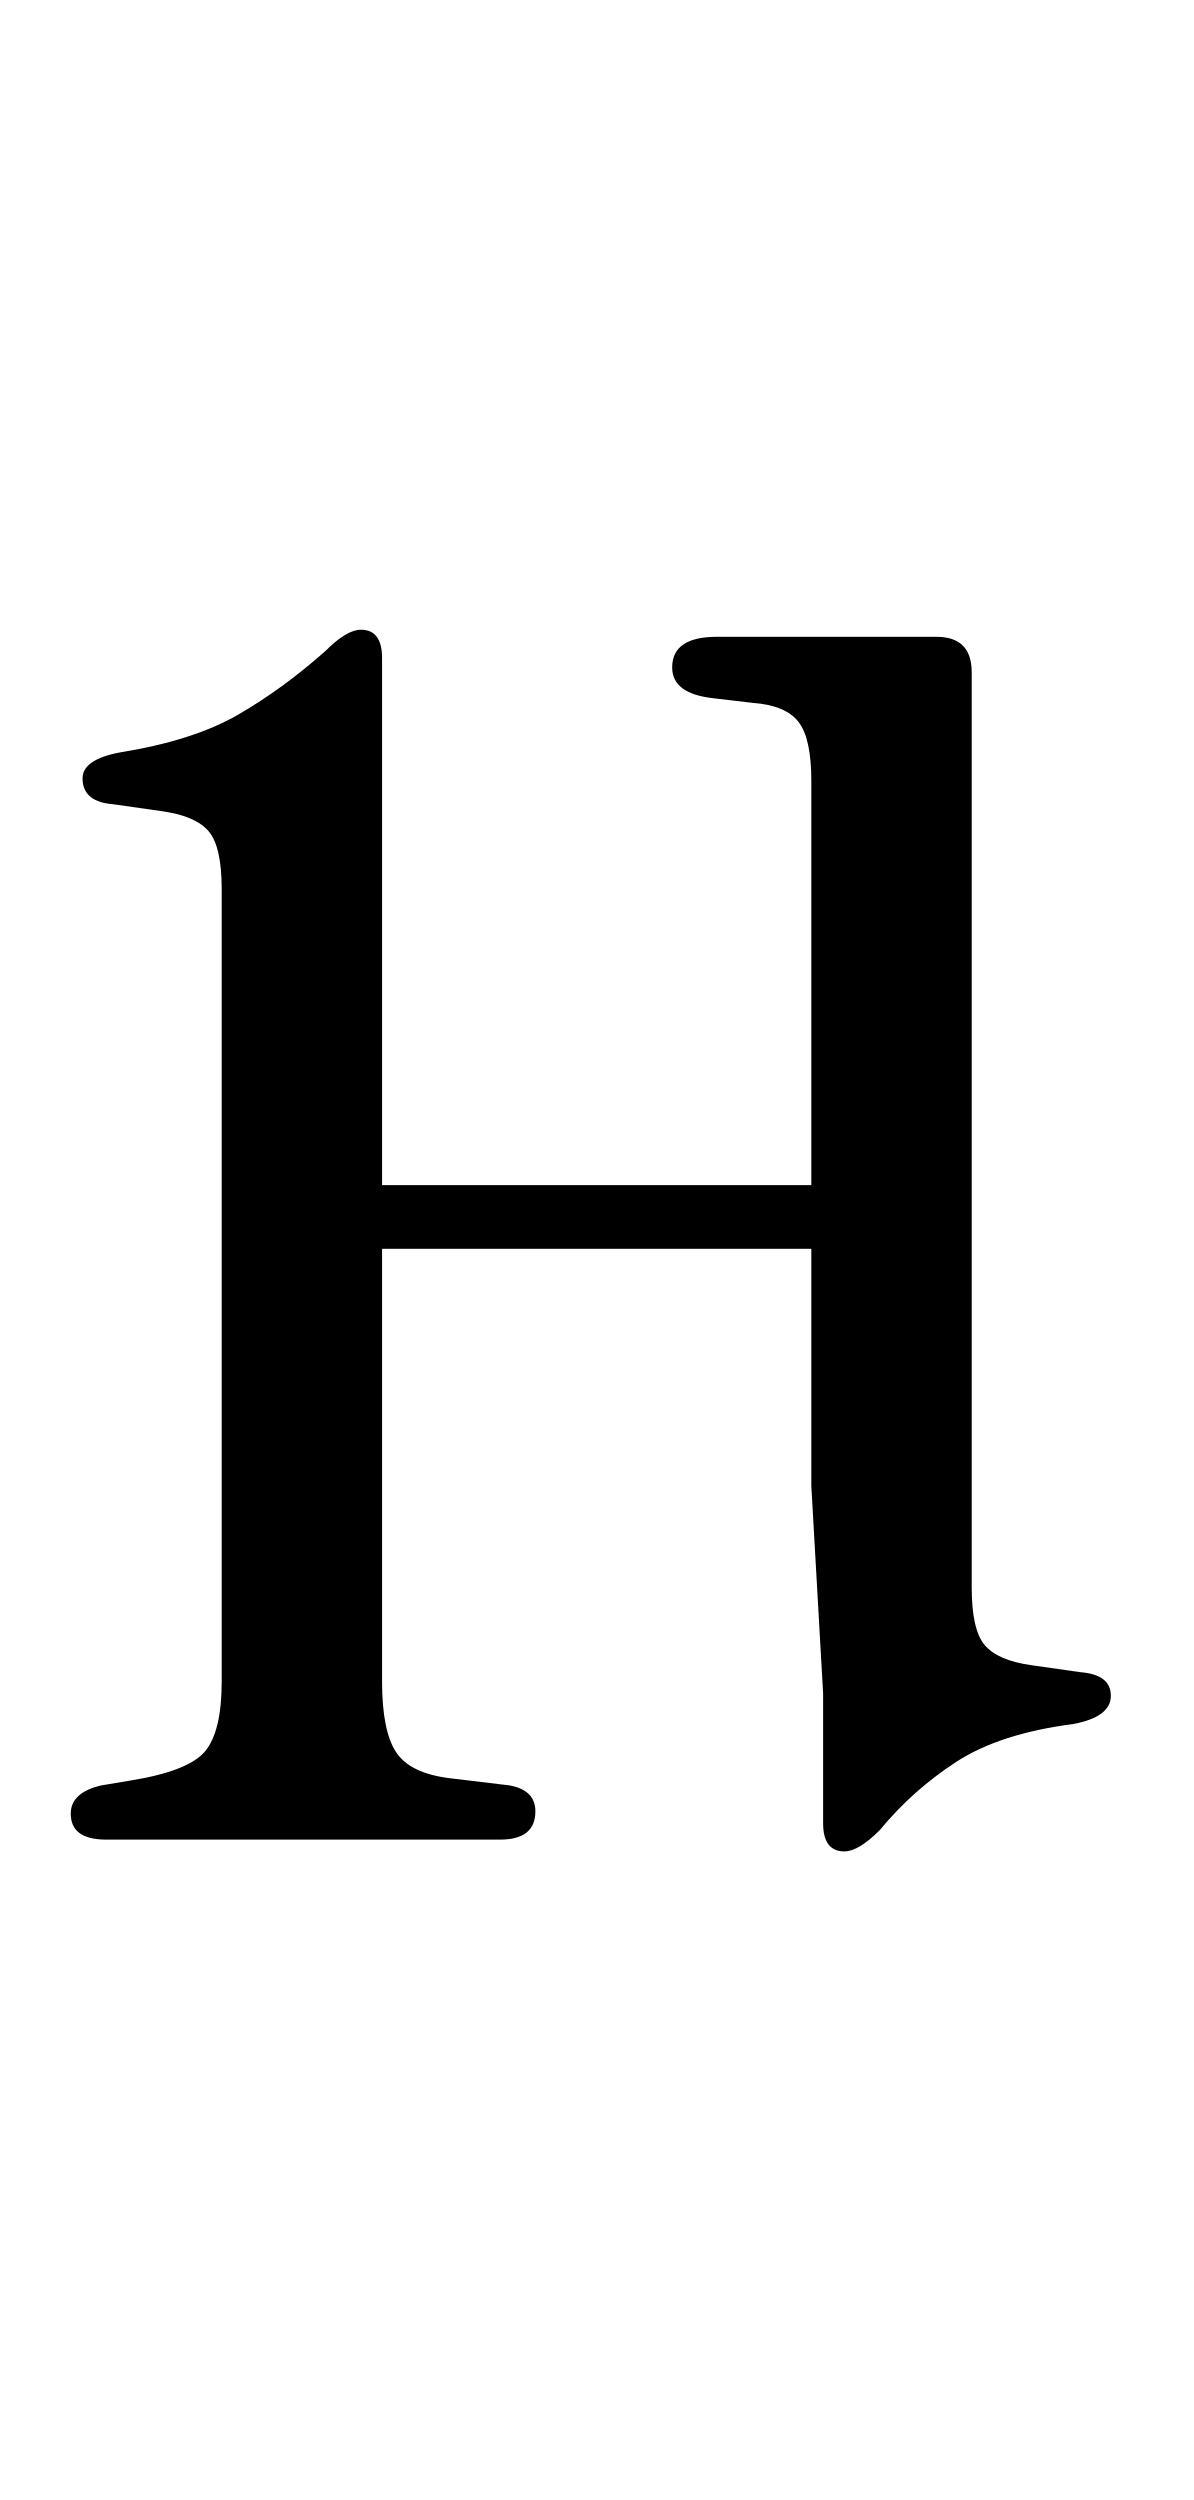
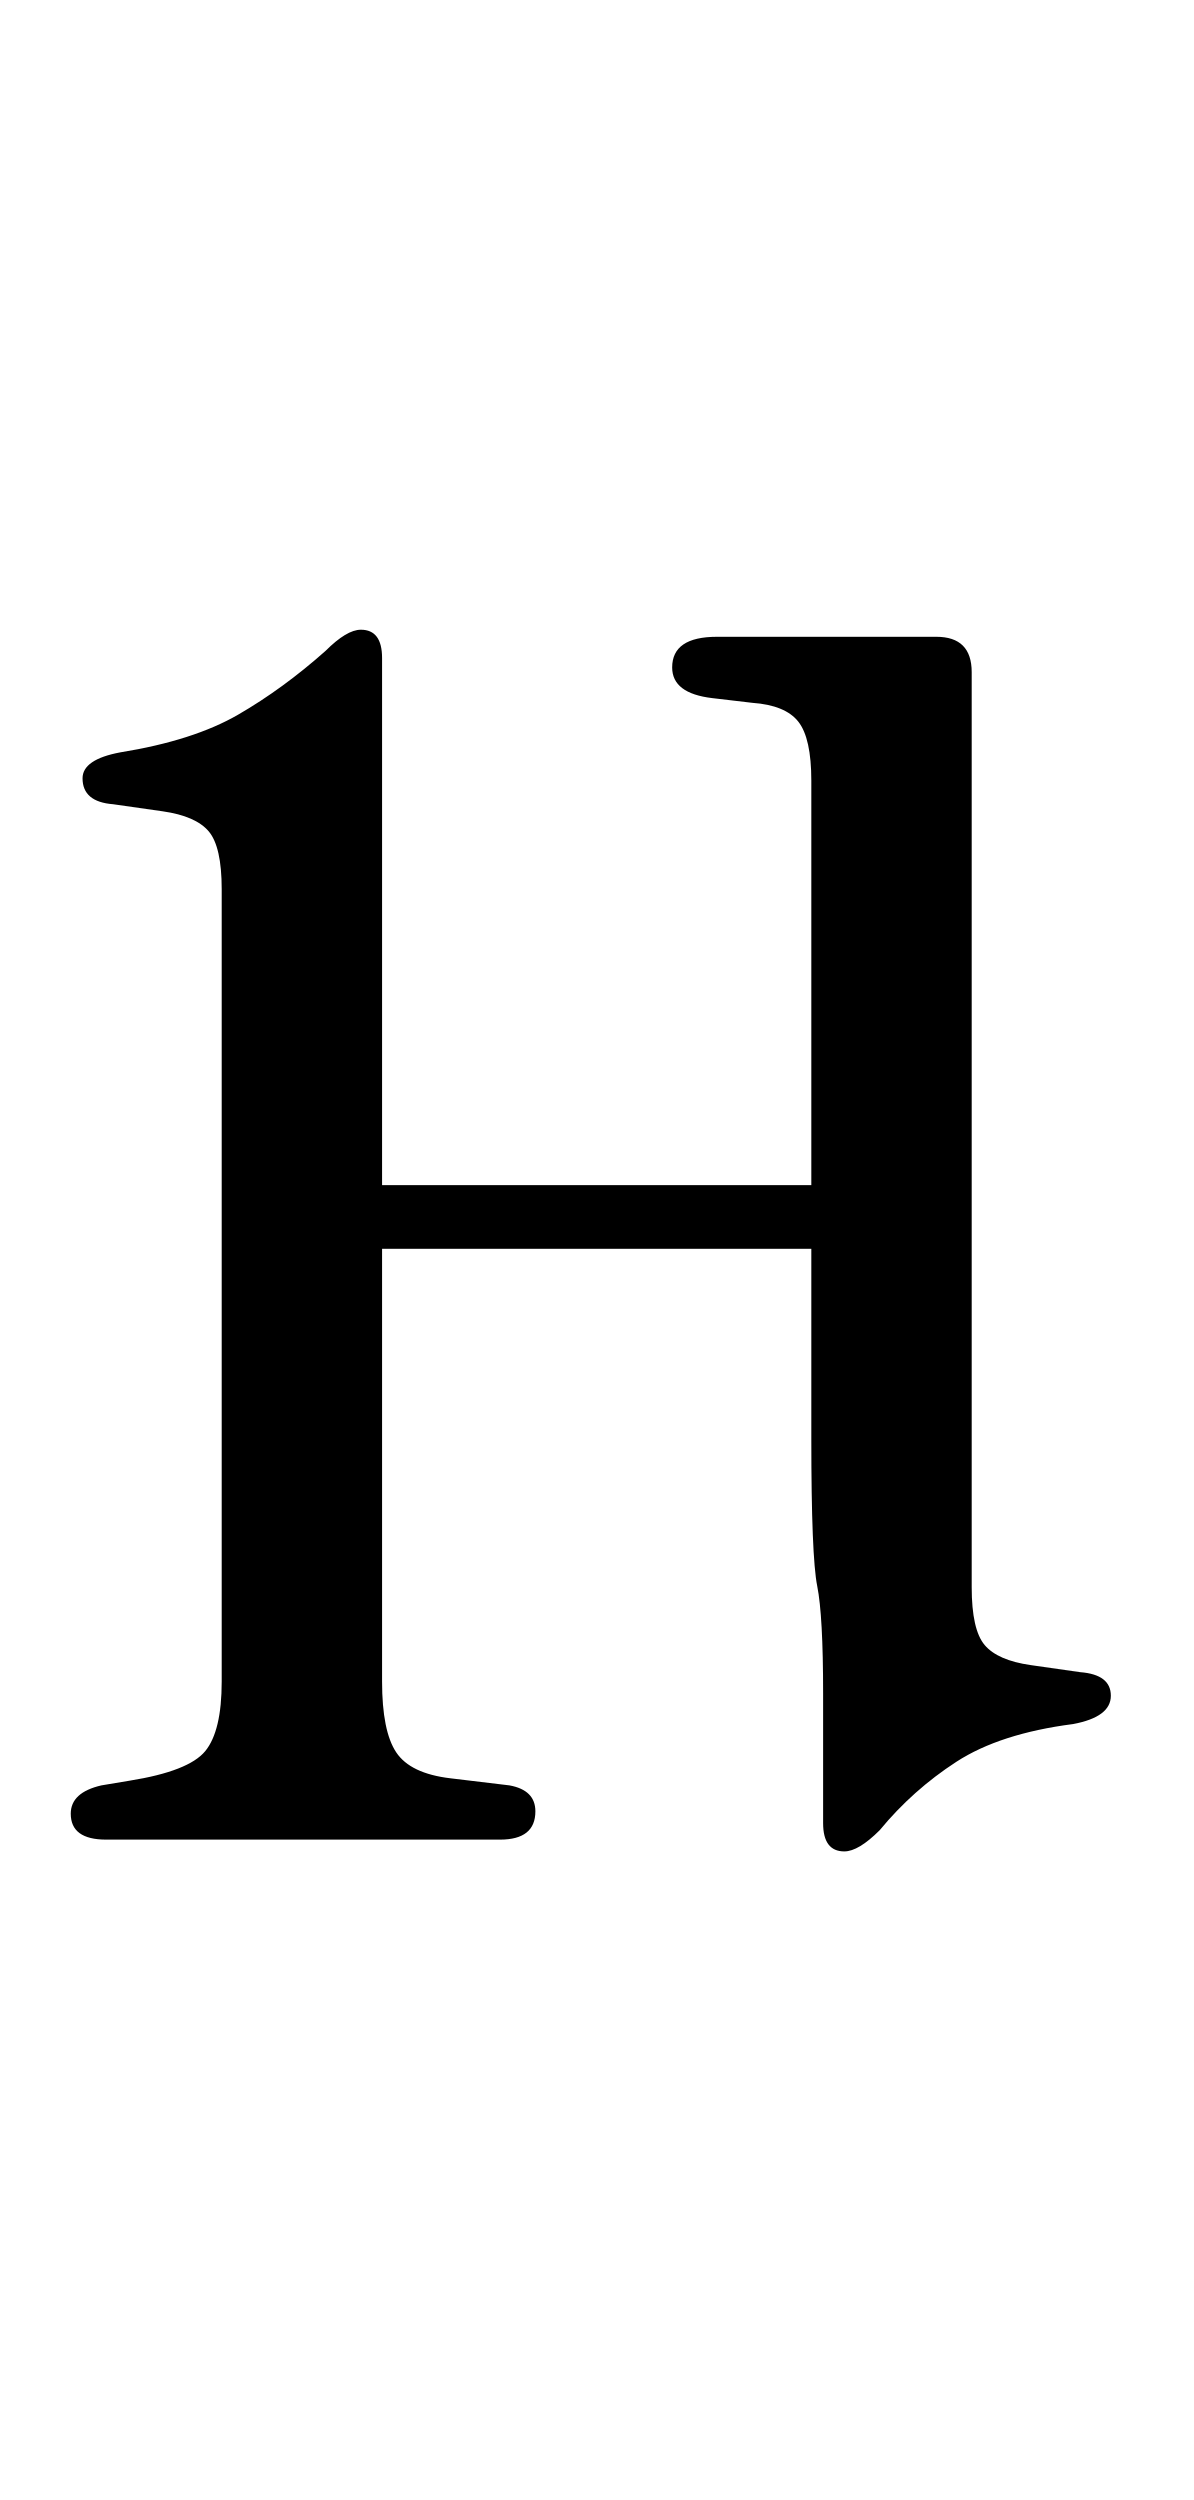
<svg xmlns="http://www.w3.org/2000/svg" viewBox="-20 -780 506 1060">
-   <path transform="scale(1,-1)" d="M25.0 0.0H192.0Q207.0 0.0 207.0 12.0Q207.0 21.0 196.0 23.0L171.0 26.0Q154.0 28.0 148.0 37.0Q142.0 46.0 142.0 67.0V250.5H324.0V150.0L329.0 62.0V7.0Q329.0 -5.0 338.0 -5.0Q344.0 -5.0 353.0 4.0Q367.0 21.0 385.5 33.0Q404.0 45.0 435.0 49.0Q451.0 52.0 451.0 61.0Q451.0 70.0 438.0 71.0L417.0 74.0Q403.0 76.0 397.5 82.5Q392.0 89.0 392.0 107.0V495.0Q392.0 510.0 377.0 510.0H284.0Q265.0 510.0 265.0 497.0Q265.0 486.0 282.0 484.0L299.0 482.0Q313.0 481.0 318.5 474.0Q324.0 467.0 324.0 449.0V277.5H142.0V501.0Q142.0 513.0 133.0 513.0Q127.0 513.0 118.0 504.0Q100.0 488.0 81.0 477.0Q62.0 466.0 31.0 461.0Q15.0 458.0 15.0 450.0Q15.0 440.0 28.0 439.0L49.0 436.0Q63.0 434.0 68.5 427.5Q74.0 421.0 74.0 403.0V67.0Q74.0 46.0 67.0 37.5Q60.0 29.0 35.0 25.0L23.0 23.0Q10.0 20.0 10.0 11.0Q10.0 0.0 25.0 0.0Z" />
+   <path transform="scale(1,-1)" d="M25.0 0.0H192.0Q207.0 0.0 207.0 12.0Q207.0 21.0 196.0 23.0L171.0 26.0Q154.0 28.0 148.0 37.0Q142.0 46.0 142.0 67.0V250.5H324.0V170.0Q324.0 120.0 326.5 107.5Q329.0 95.0 329.0 62.0V7.0Q329.0 -5.0 338.0 -5.0Q344.0 -5.0 353.0 4.0Q367.0 21.0 385.5 33.0Q404.0 45.0 435.0 49.0Q451.0 52.0 451.0 61.0Q451.0 70.0 438.0 71.0L417.0 74.0Q403.0 76.0 397.5 82.5Q392.0 89.0 392.0 107.0V495.0Q392.0 510.0 377.0 510.0H284.0Q265.0 510.0 265.0 497.0Q265.0 486.0 282.0 484.0L299.0 482.0Q313.0 481.0 318.5 474.0Q324.0 467.0 324.0 449.0V277.5H142.0V501.0Q142.0 513.0 133.0 513.0Q127.0 513.0 118.0 504.0Q100.0 488.0 81.0 477.0Q62.0 466.0 31.0 461.0Q15.0 458.0 15.0 450.0Q15.0 440.0 28.0 439.0L49.0 436.0Q63.0 434.0 68.5 427.5Q74.0 421.0 74.0 403.0V67.0Q74.0 46.0 67.0 37.5Q60.0 29.0 35.0 25.0L23.0 23.0Q10.0 20.0 10.0 11.0Q10.0 0.0 25.0 0.0Z" />
</svg>
